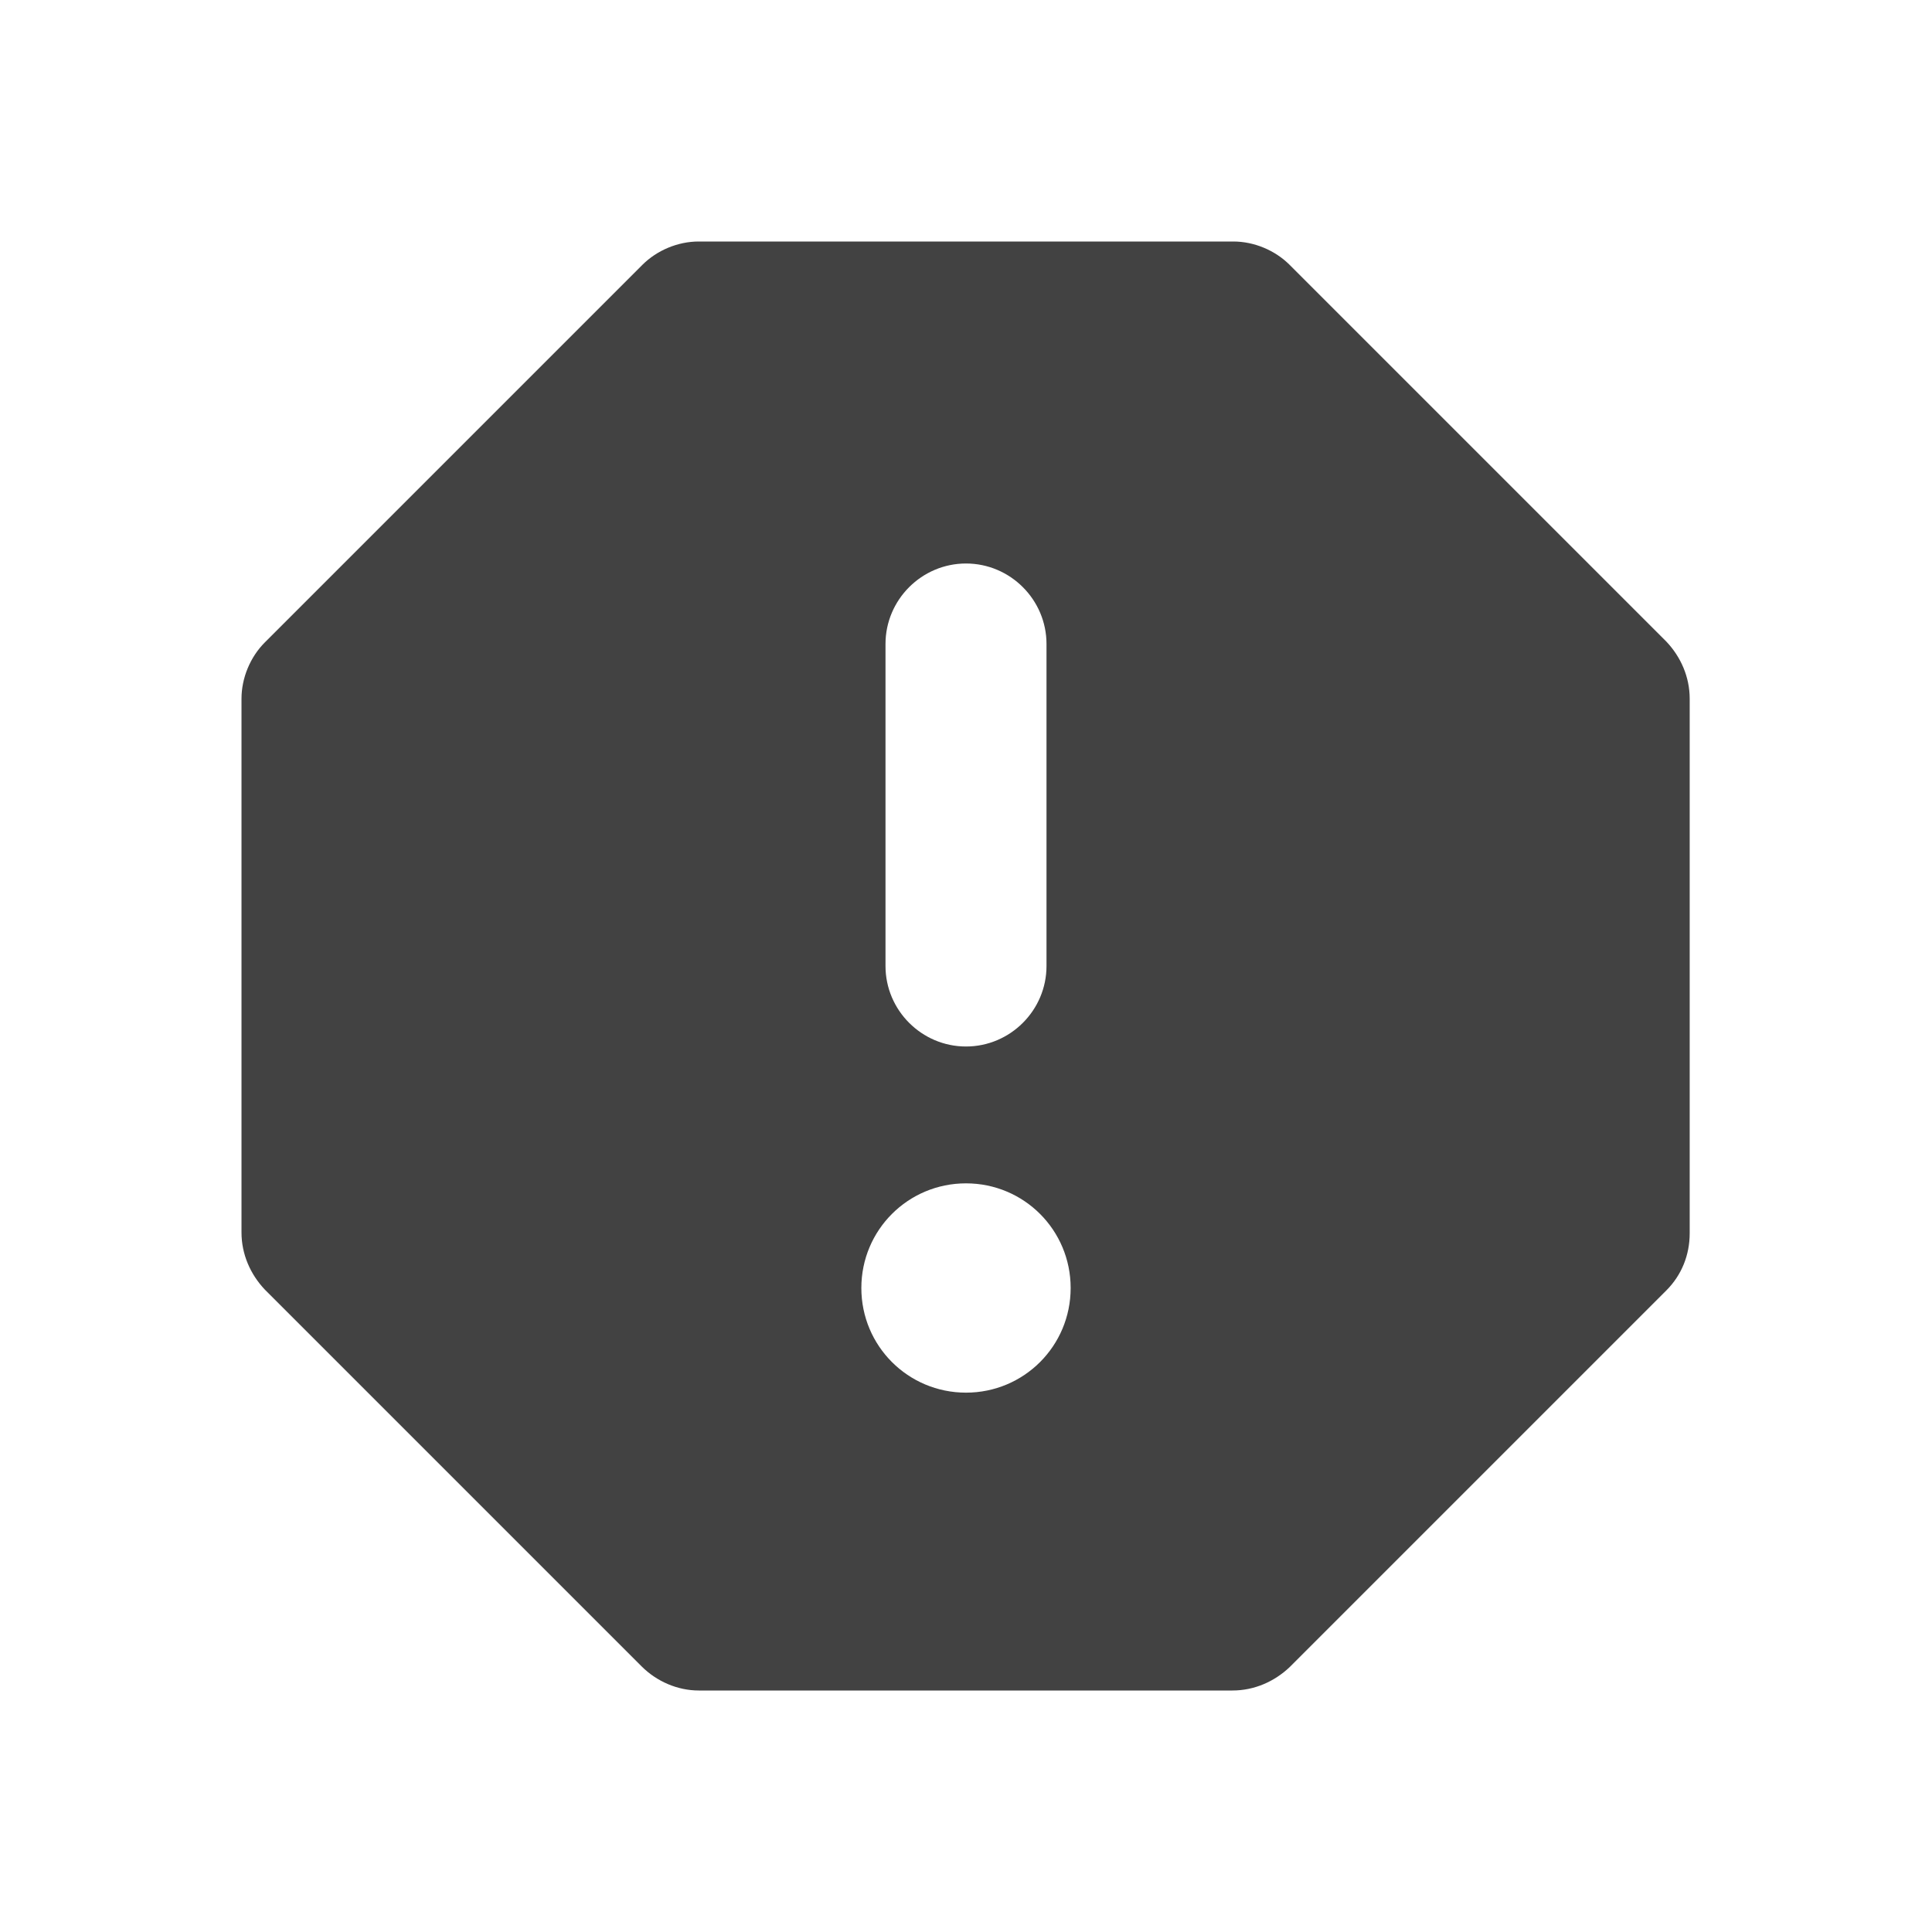
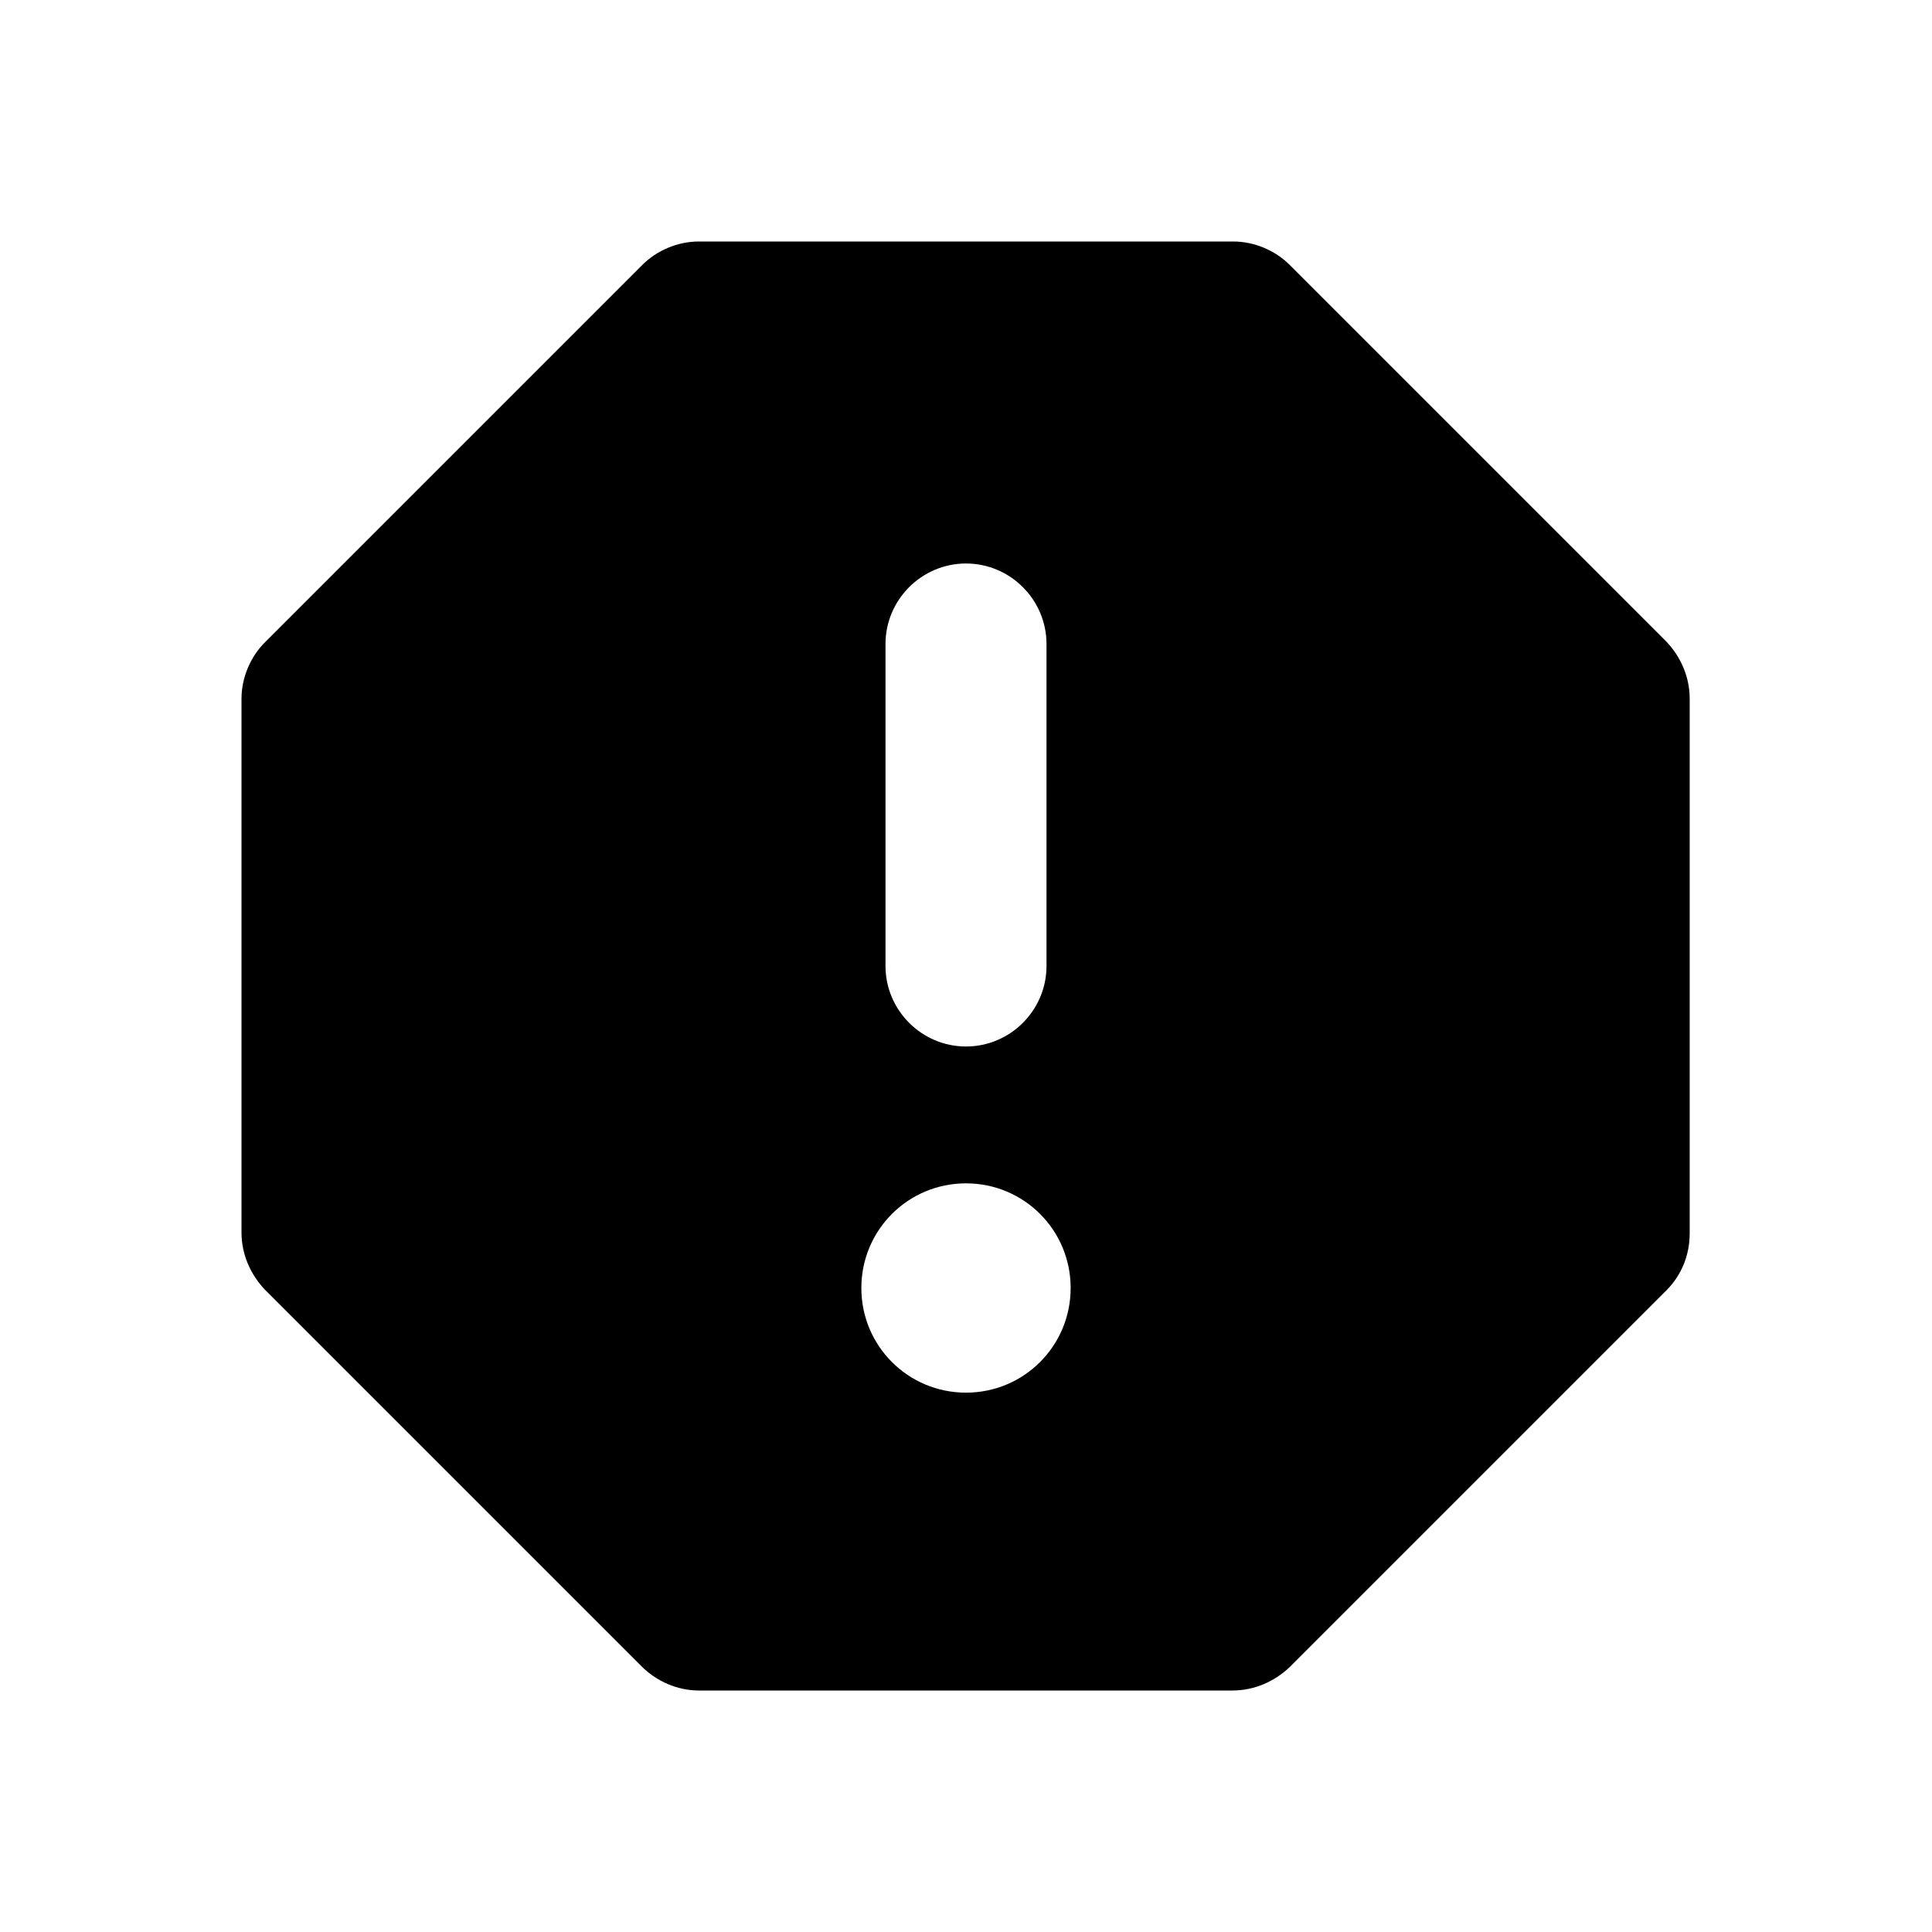
- <svg xmlns="http://www.w3.org/2000/svg" viewBox="0 0 24 24" fill="none">
-   <path d="M15.32 3H8.68C8.42 3 8.16 3.11 7.98 3.29L3.29 7.98C3.11 8.16 3 8.42 3 8.68V15.31C3 15.58 3.11 15.83 3.29 16.02L7.97 20.7C8.16 20.89 8.42 21 8.68 21H15.31C15.58 21 15.83 20.89 16.02 20.71L20.7 16.03C20.89 15.84 20.99 15.59 20.99 15.32V8.68C20.99 8.41 20.88 8.16 20.7 7.97L16.02 3.29C15.84 3.11 15.58 3 15.32 3ZM12 17.3C11.28 17.3 10.7 16.72 10.7 16C10.7 15.28 11.28 14.7 12 14.7C12.72 14.7 13.3 15.28 13.3 16C13.3 16.72 12.72 17.3 12 17.3ZM12 13C11.45 13 11 12.55 11 12V8C11 7.45 11.45 7 12 7C12.55 7 13 7.45 13 8V12C13 12.55 12.55 13 12 13Z" fill="#424242" />
+ <svg xmlns="http://www.w3.org/2000/svg" viewBox="0 0 24 24">
+   <path d="M15.32 3H8.68C8.42 3 8.16 3.11 7.98 3.29L3.29 7.98C3.11 8.16 3 8.42 3 8.68V15.31C3 15.58 3.11 15.83 3.29 16.02L7.97 20.7C8.16 20.89 8.42 21 8.68 21H15.31C15.58 21 15.83 20.89 16.02 20.71L20.7 16.03C20.89 15.84 20.99 15.59 20.99 15.32V8.68C20.99 8.41 20.88 8.16 20.7 7.97L16.02 3.29C15.84 3.11 15.58 3 15.32 3ZM12 17.3C11.28 17.3 10.7 16.72 10.7 16C10.7 15.28 11.28 14.7 12 14.7C12.72 14.7 13.3 15.28 13.3 16C13.3 16.72 12.72 17.3 12 17.3ZM12 13C11.45 13 11 12.55 11 12V8C11 7.45 11.45 7 12 7C12.55 7 13 7.45 13 8V12C13 12.55 12.55 13 12 13Z" />
</svg>
